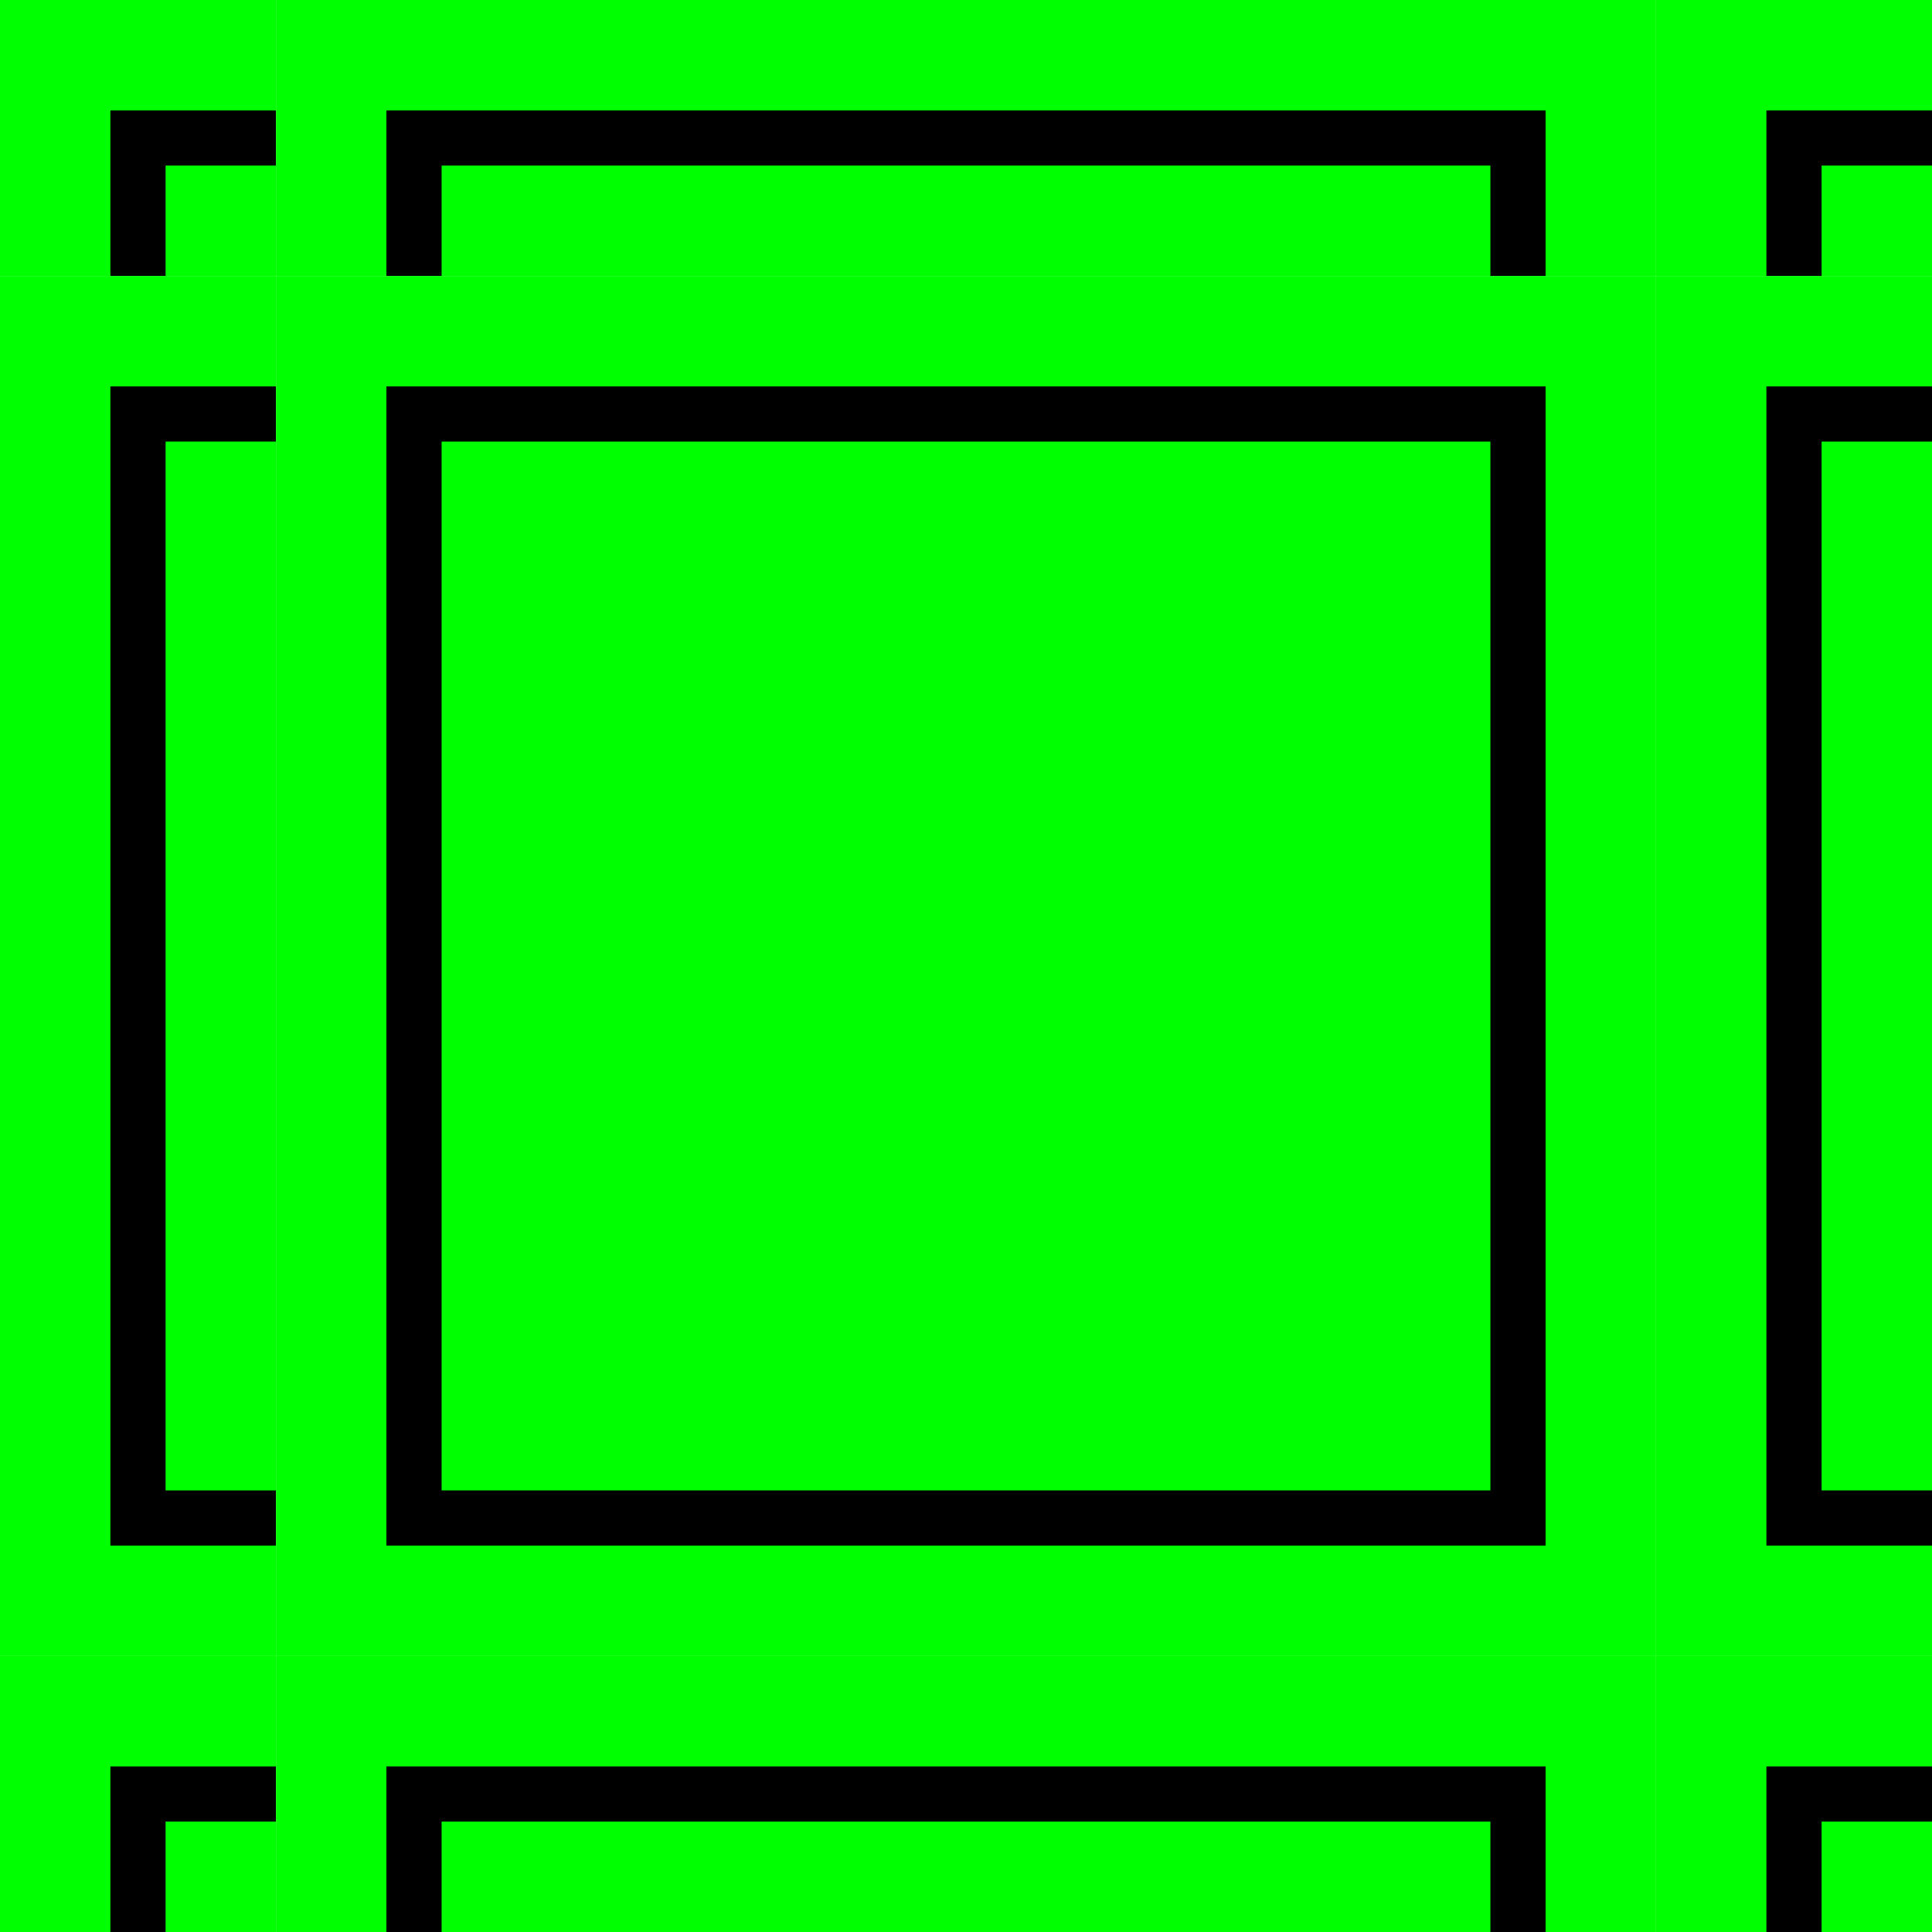
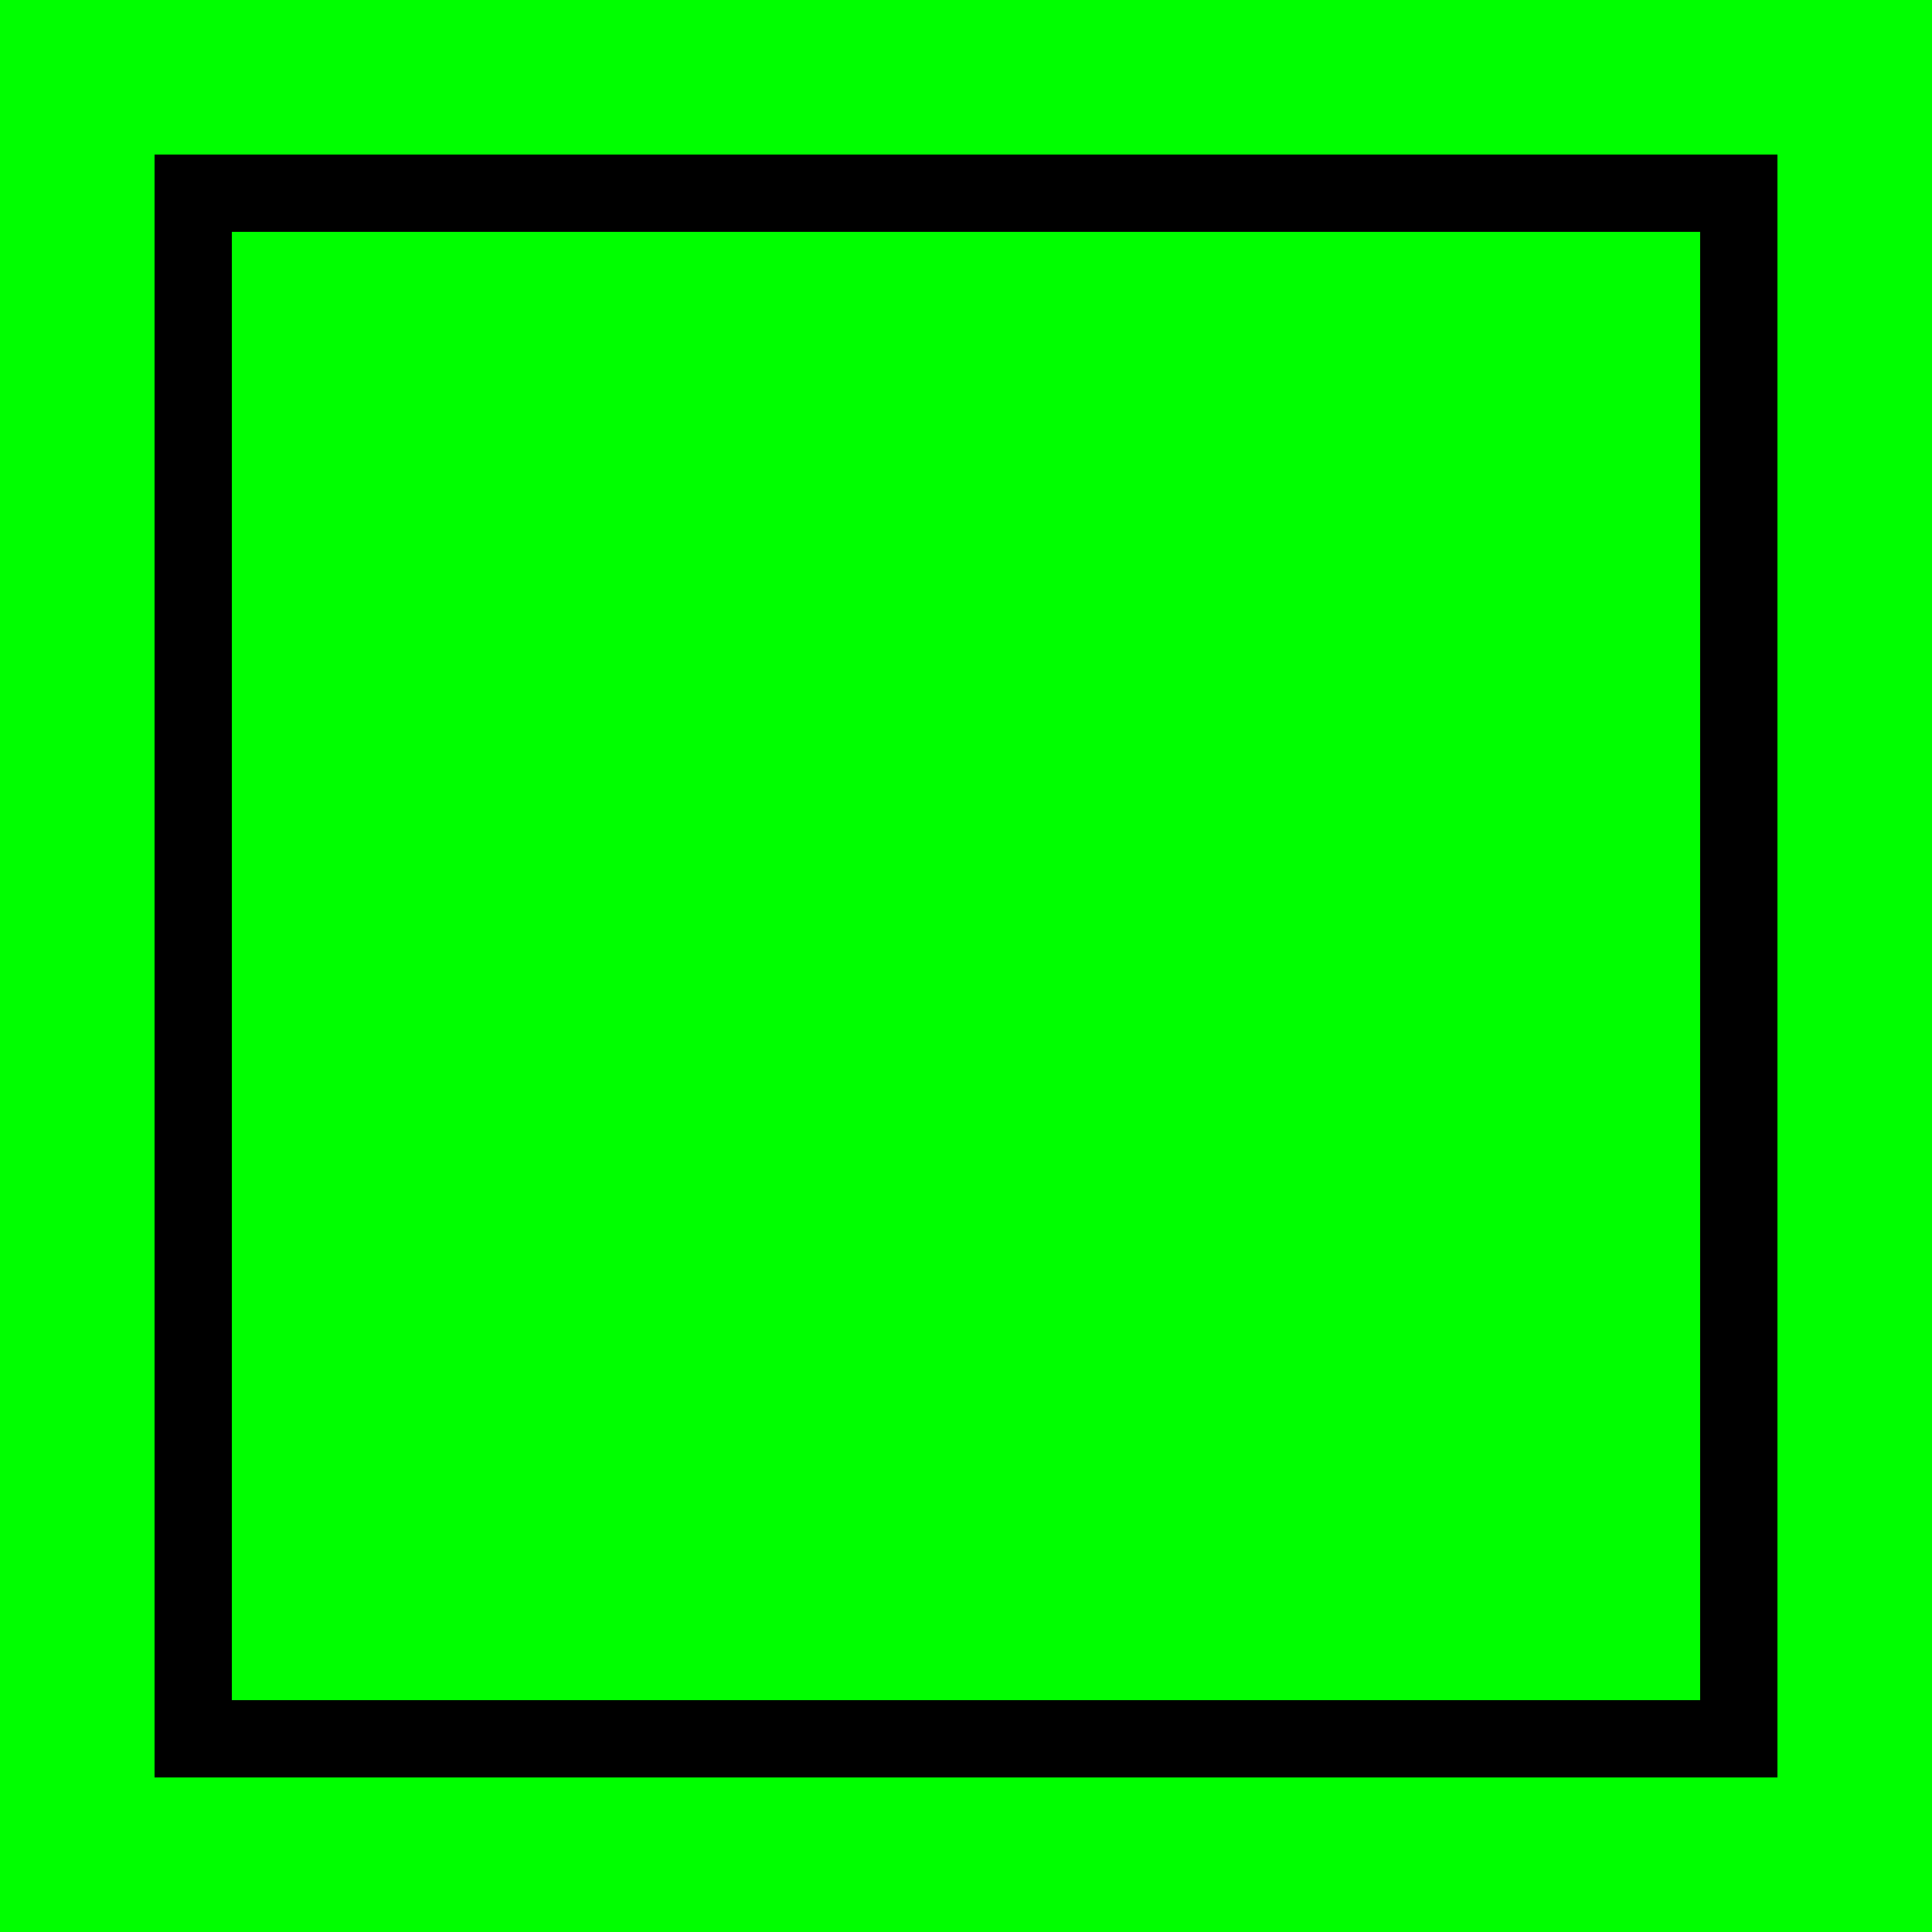
- <svg xmlns="http://www.w3.org/2000/svg" xmlns:xlink="http://www.w3.org/1999/xlink" version="1.1" width="140" height="140">
-   <defs>
-     <g id="border-image">
-       <rect width="100" height="100" fill="lime" />
-       <rect x="10" y="10" width="80" height="80" fill="none" stroke="black" stroke-width="4px" />
-     </g>
-     <clipPath id="top-left">
-       <rect x="0" y="0" width="20" height="20" />
-     </clipPath>
-     <clipPath id="left">
-       <rect x="0" y="0" width="20" height="100" />
-     </clipPath>
-     <clipPath id="bottom-left">
-       <rect x="0" y="0" width="20" height="20" />
-     </clipPath>
-     <clipPath id="top-right">
-       <rect x="0" y="0" width="20" height="20" />
-     </clipPath>
-     <clipPath id="right">
-       <rect x="0" y="0" width="20" height="100" />
-     </clipPath>
-     <clipPath id="bottom-right">
-       <rect x="0" y="0" width="20" height="20" />
-     </clipPath>
-     <clipPath id="top">
-       <rect x="0" y="0" width="100" height="20" />
-     </clipPath>
-     <clipPath id="bottom">
-       <rect x="0" y="0" width="100" height="20" />
-     </clipPath>
-     <clipPath id="middle">
-       <rect x="0" y="0" width="100" height="100" />
-     </clipPath>
-   </defs>
-   <use x="0" y="0" xlink:href="#border-image" clip-path="url(#top-left)" />
-   <use x="0" y="20" xlink:href="#border-image" clip-path="url(#left)" />
-   <use x="0" y="120" xlink:href="#border-image" clip-path="url(#bottom-left)" />
-   <use x="120" y="0" xlink:href="#border-image" clip-path="url(#top-right)" />
-   <use x="120" y="20" xlink:href="#border-image" clip-path="url(#right)" />
-   <use x="120" y="120" xlink:href="#border-image" clip-path="url(#bottom-right)" />
-   <use x="20" y="0" xlink:href="#border-image" clip-path="url(#top)" />
-   <use x="20" y="120" xlink:href="#border-image" clip-path="url(#bottom)" />
-   <use x="20" y="20" xlink:href="#border-image" clip-path="url(#middle)" />
+ <svg xmlns="http://www.w3.org/2000/svg" version="1.1" width="140" height="140">
+   <rect width="100%" height="100%" fill="lime" />
+   <rect x="10%" y="10%" width="80%" height="80%" fill="none" stroke="black" stroke-width="4%" />
</svg>
